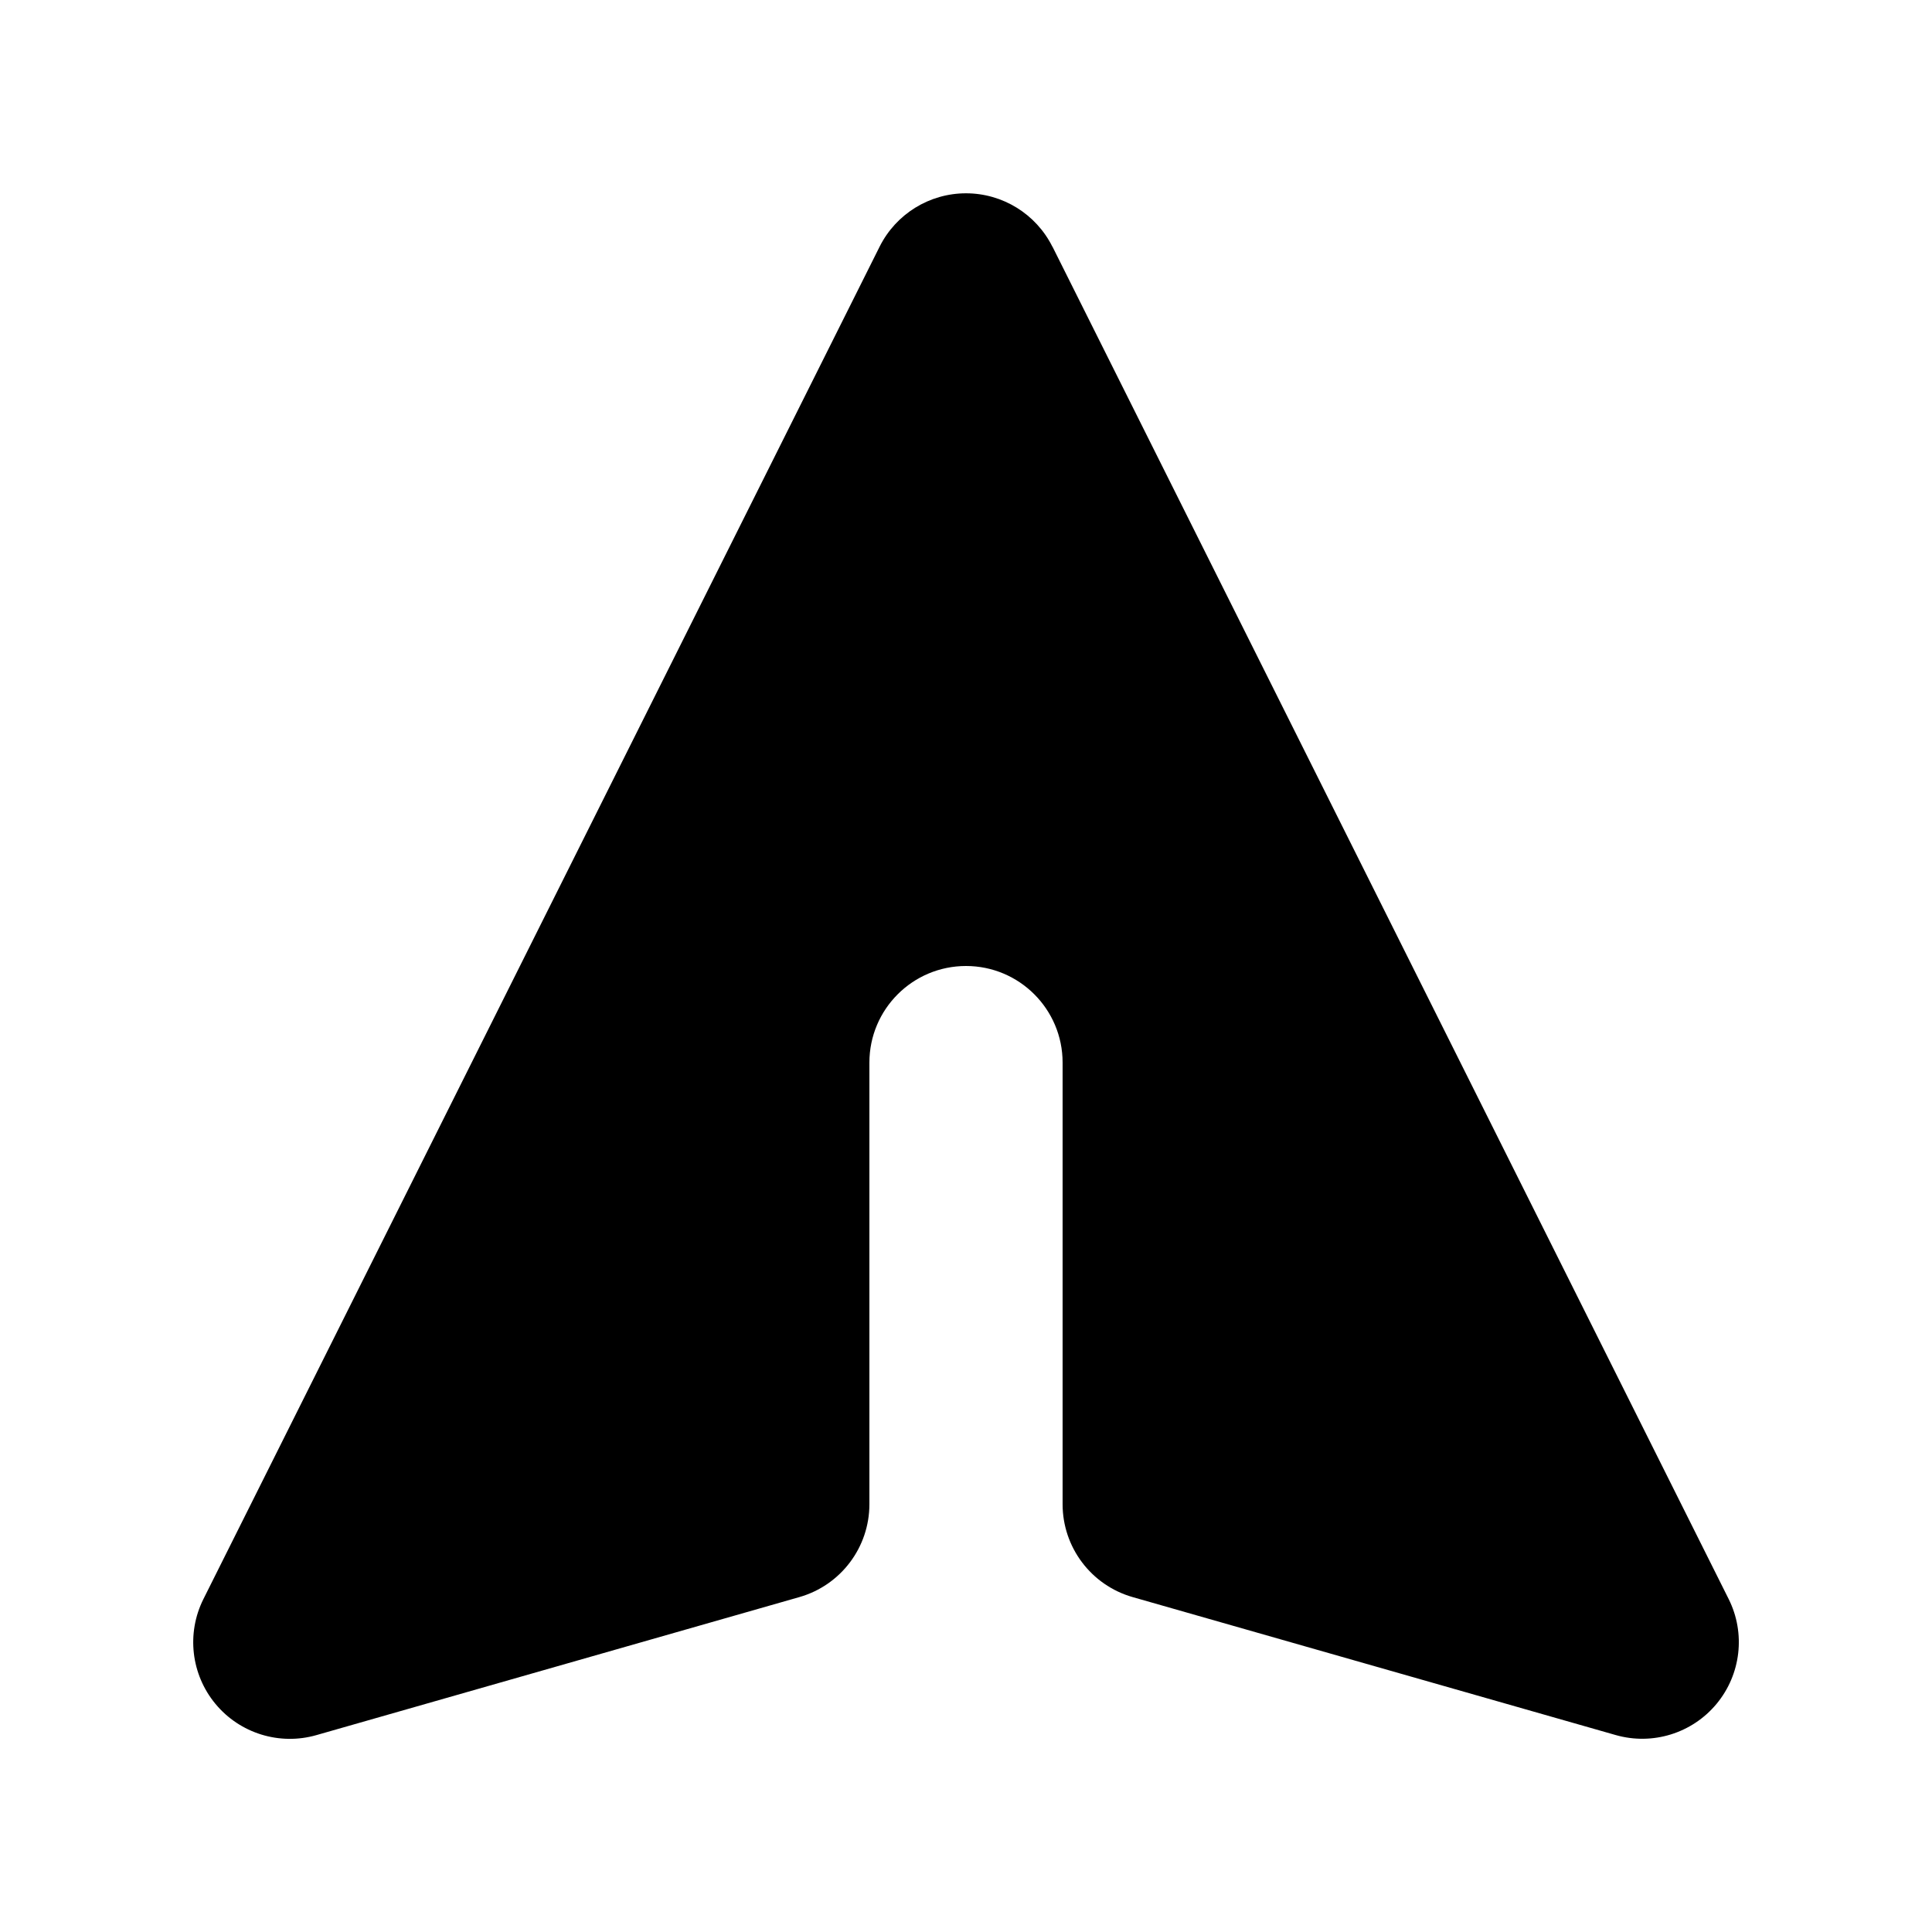
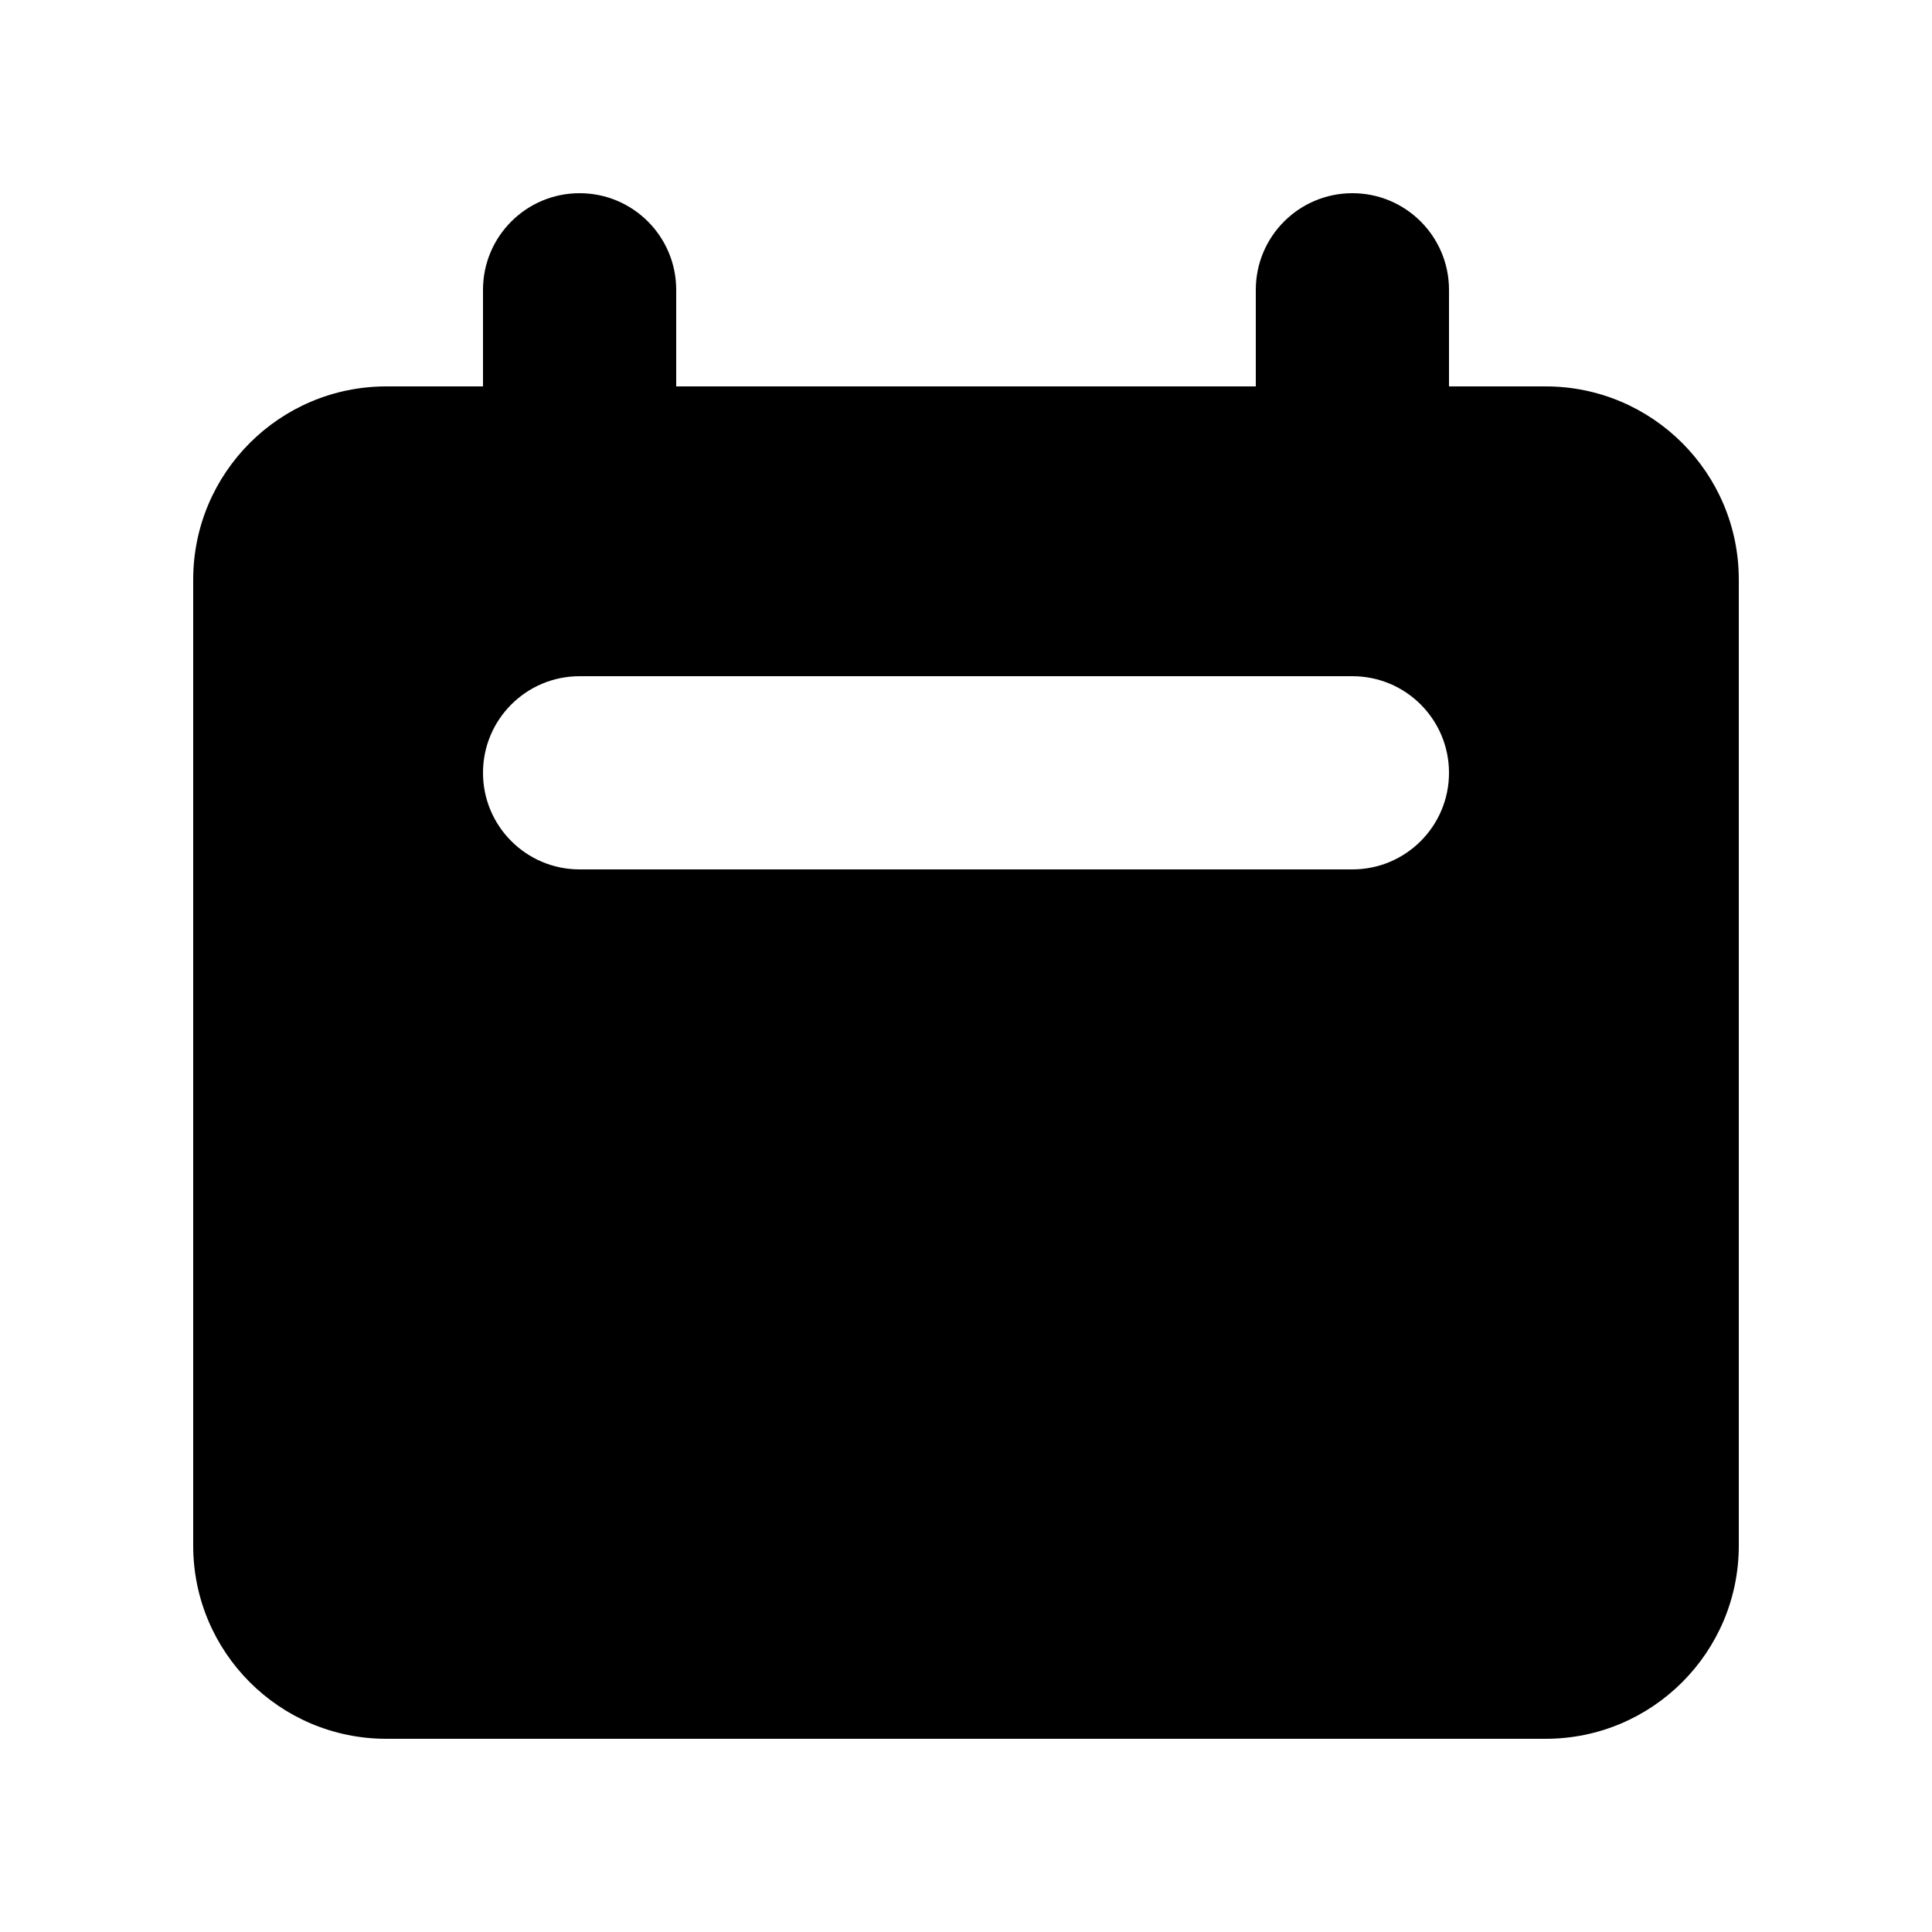
<svg xmlns="http://www.w3.org/2000/svg" fill="black" viewBox="0 0 20 20" width="24" height="24">
-   <path d="M10.894 2.553a1 1 0 00-1.788 0l-7 14a1 1 0 001.169 1.409l5-1.429A1 1 0 009 15.571V11a1 1 0 112 0v4.571a1 1 0 00.725.962l5 1.428a1 1 0 001.17-1.408l-7-14z" />
+   <path fill-rule="evenodd" d="M6 2a1 1 0 00-1 1v1H4a2 2 0 00-2 2v10a2 2 0 002 2h12a2 2 0 002-2V6a2 2 0 00-2-2h-1V3a1 1 0 10-2 0v1H7V3a1 1 0 00-1-1zm0 5a1 1 0 000 2h8a1 1 0 100-2H6z" clip-rule="evenodd" />
</svg>
